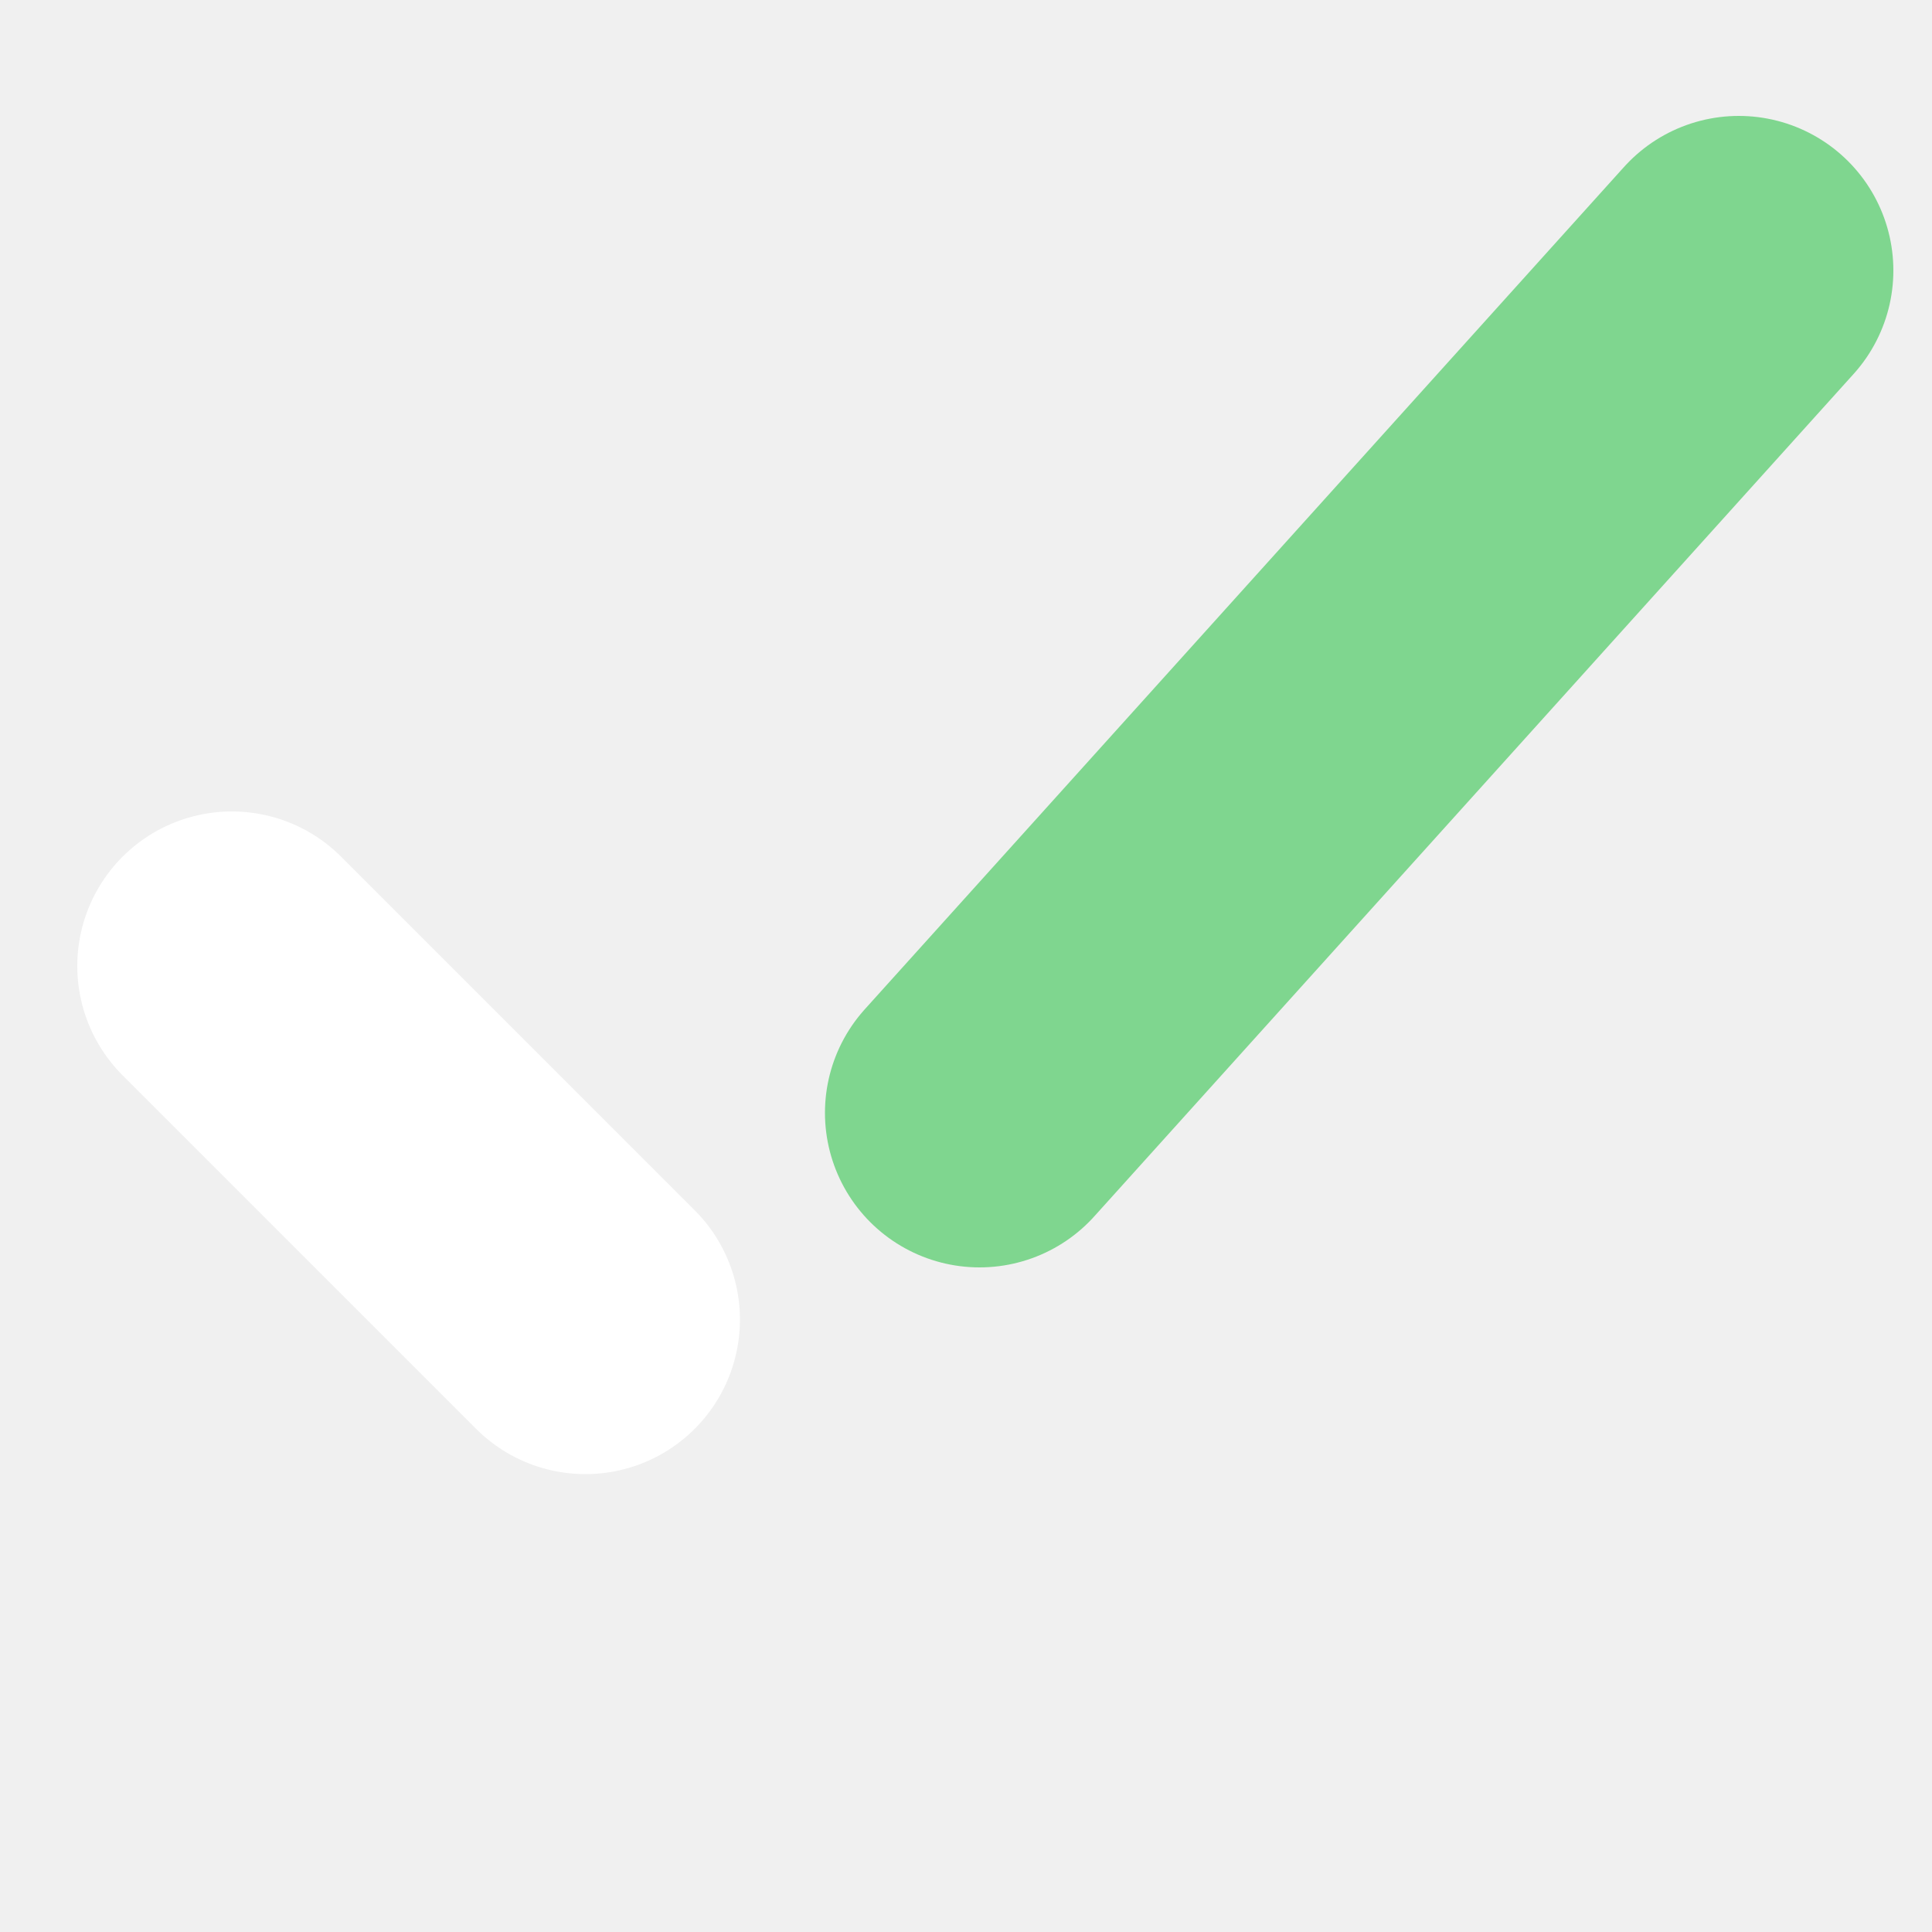
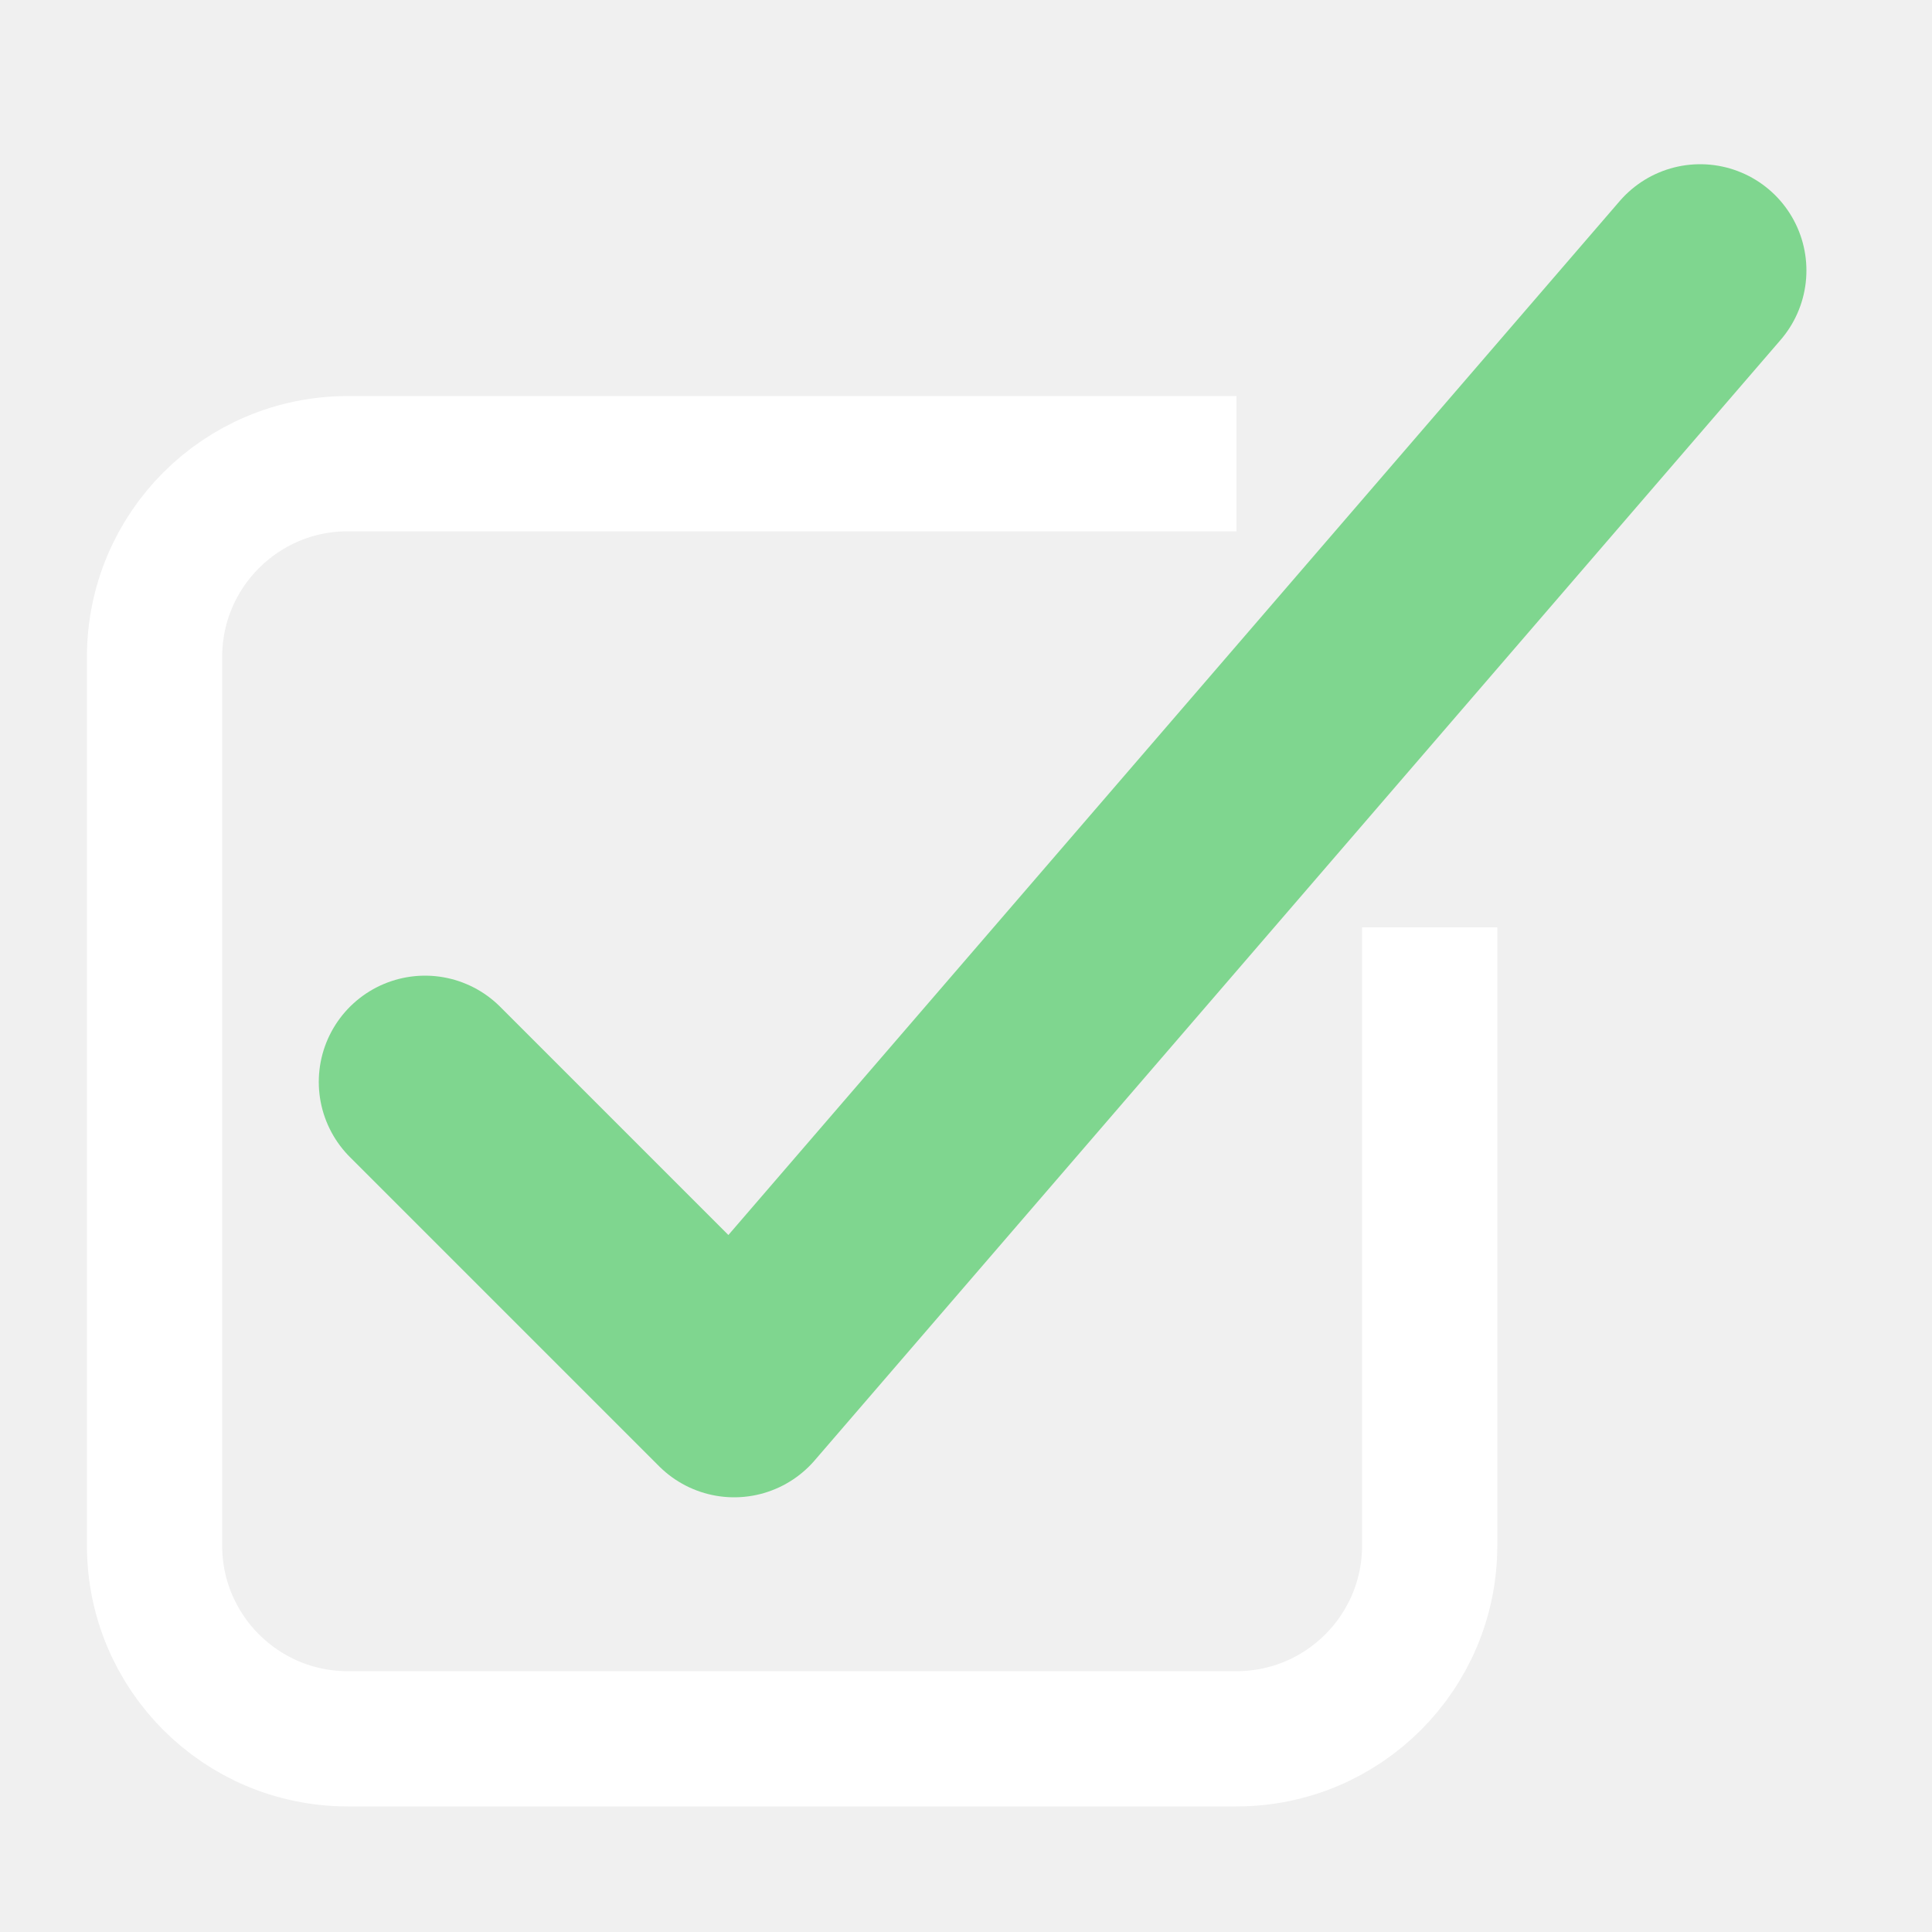
<svg xmlns="http://www.w3.org/2000/svg" viewBox="0 0 100 100">
-   <line x1="12" y1="50" x2="30.3" y2="68.3" stroke="#FFFFFF" stroke-width="16" stroke-linecap="round" />
-   <line x1="50.7" y1="57.6" x2="90" y2="14" stroke="#7FD68F" stroke-width="16" stroke-linecap="round" />
+   <path d="M64 24 H18 A10 10 0 0 0 8 34 V80 A10 10 0 0 0 18 90 H64 A10 10 0 0 0 74 80 V48" fill="none" stroke="#FFFFFF" stroke-width="7" />
+   <polyline points="22,56 38,72 88,14" fill="none" stroke="#7FD68F" stroke-width="11" stroke-linecap="round" stroke-linejoin="round" />
</svg>
